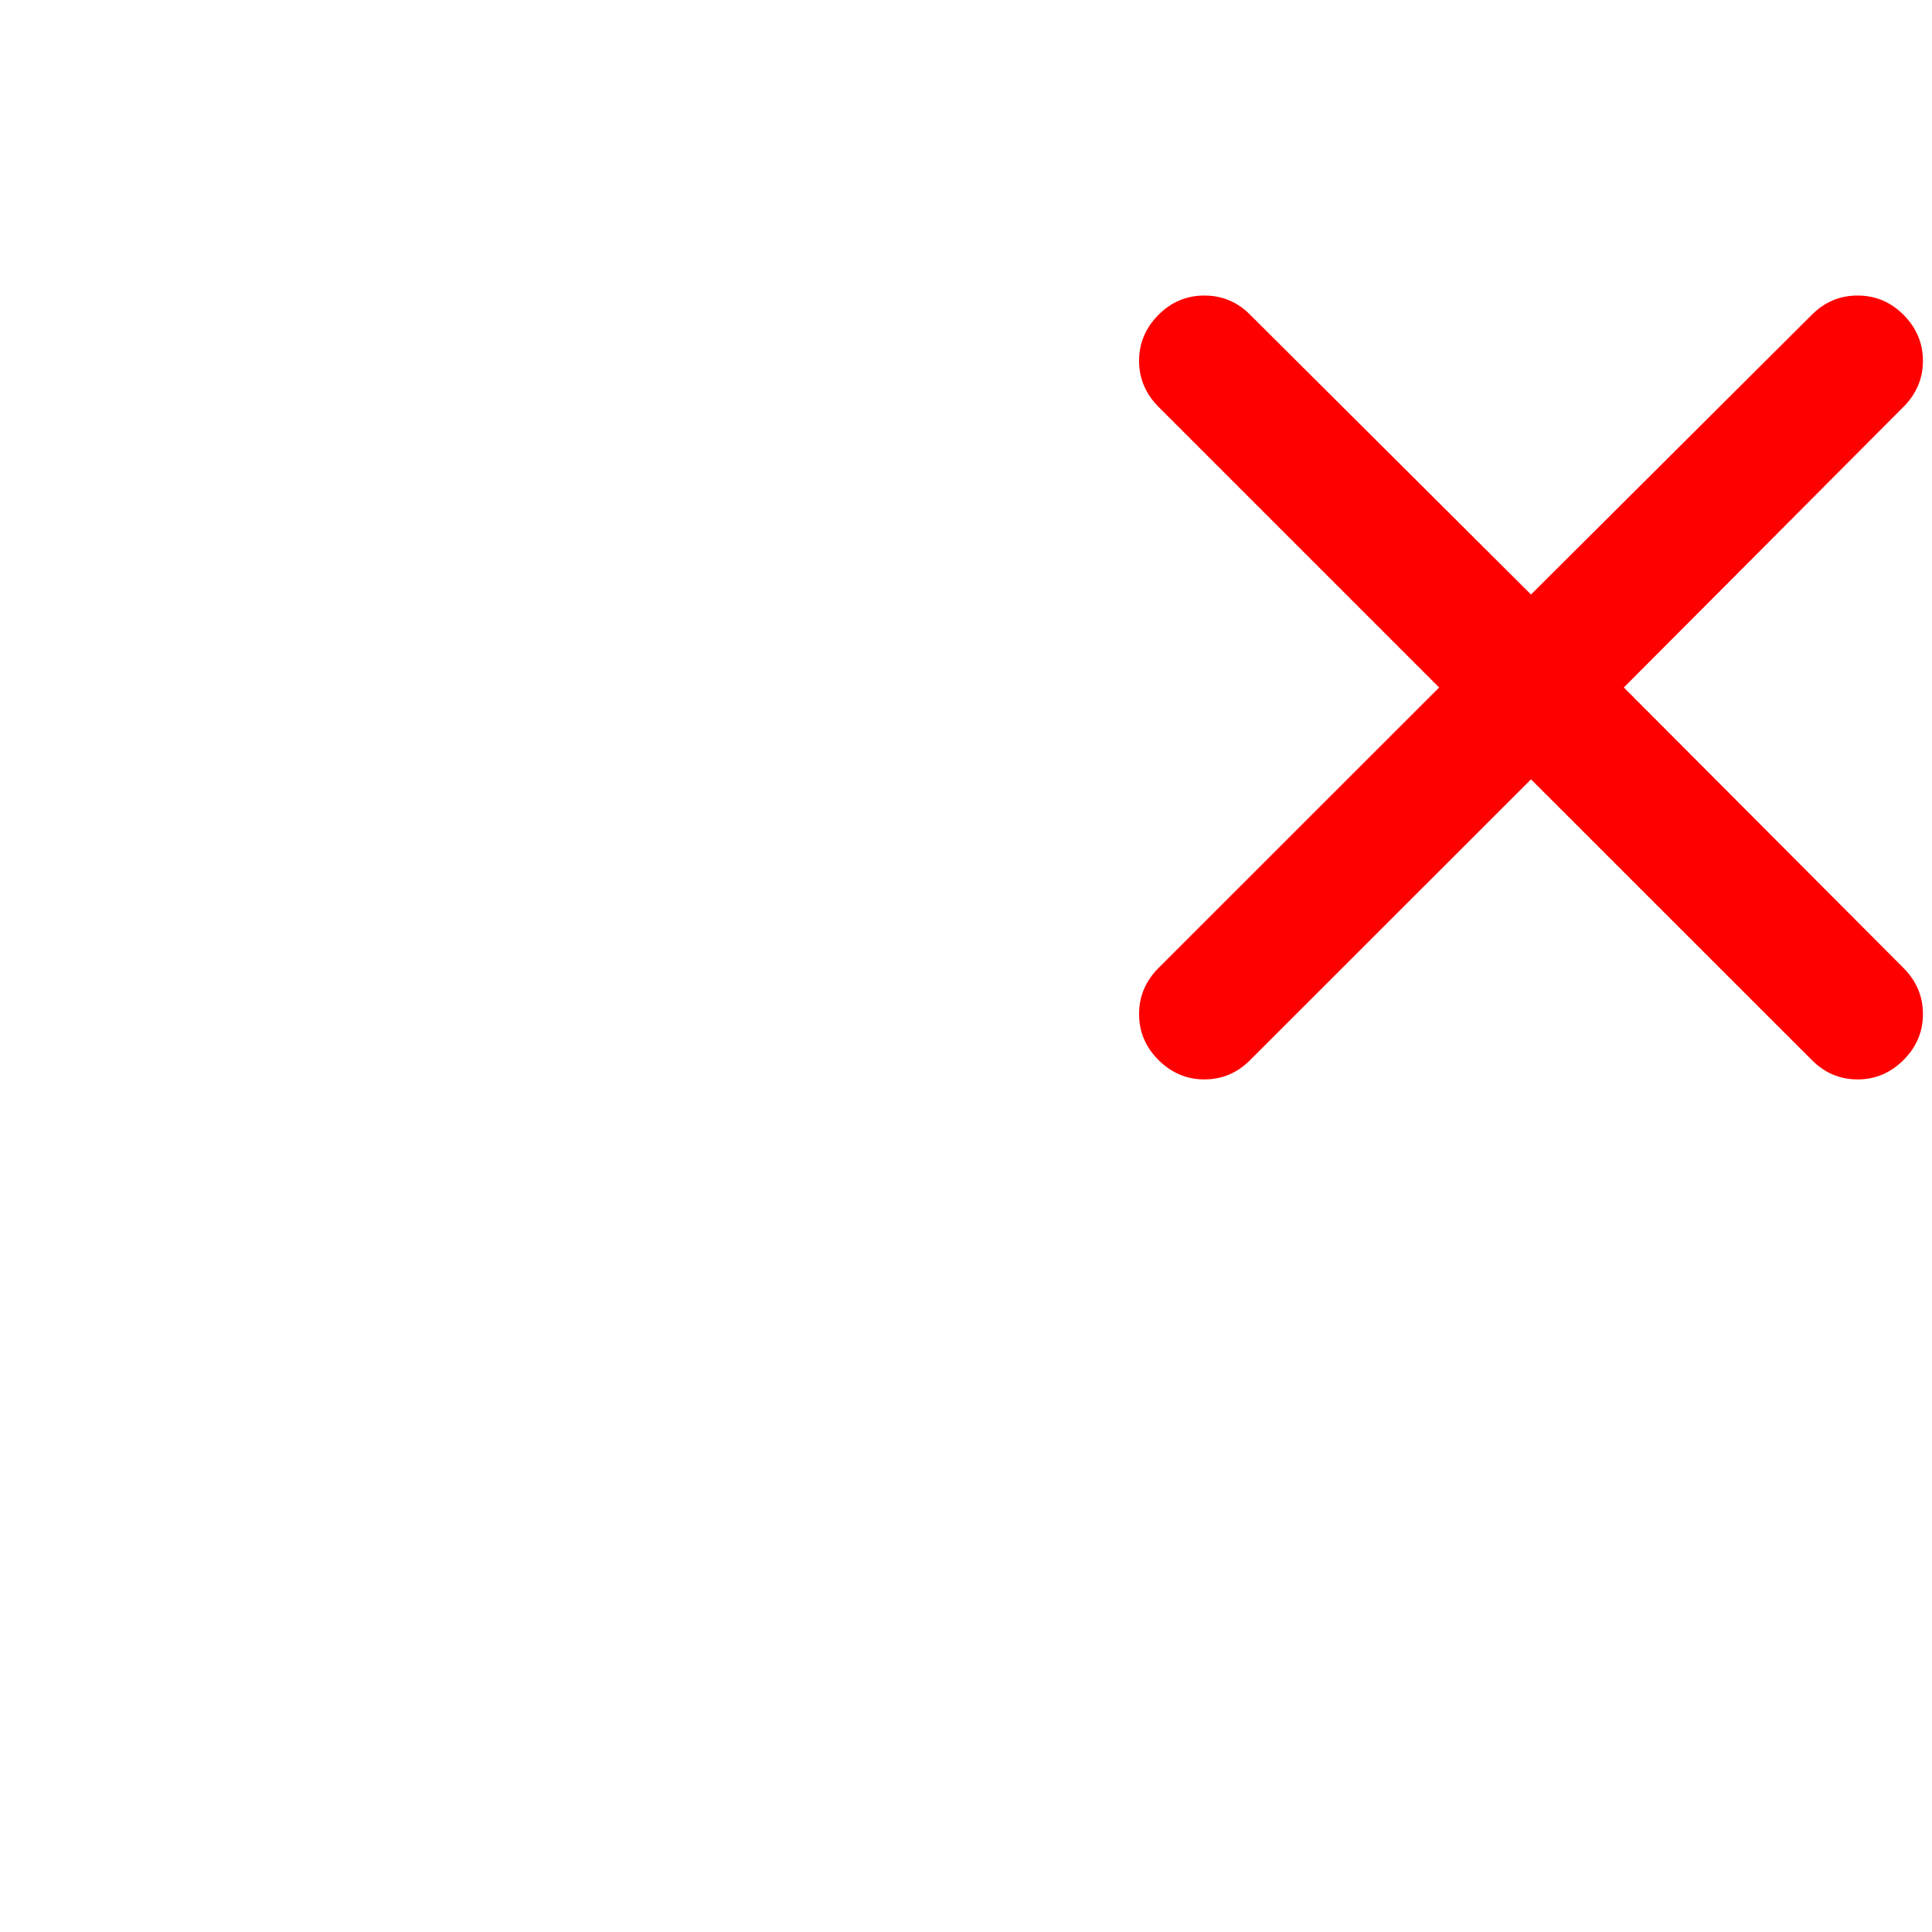
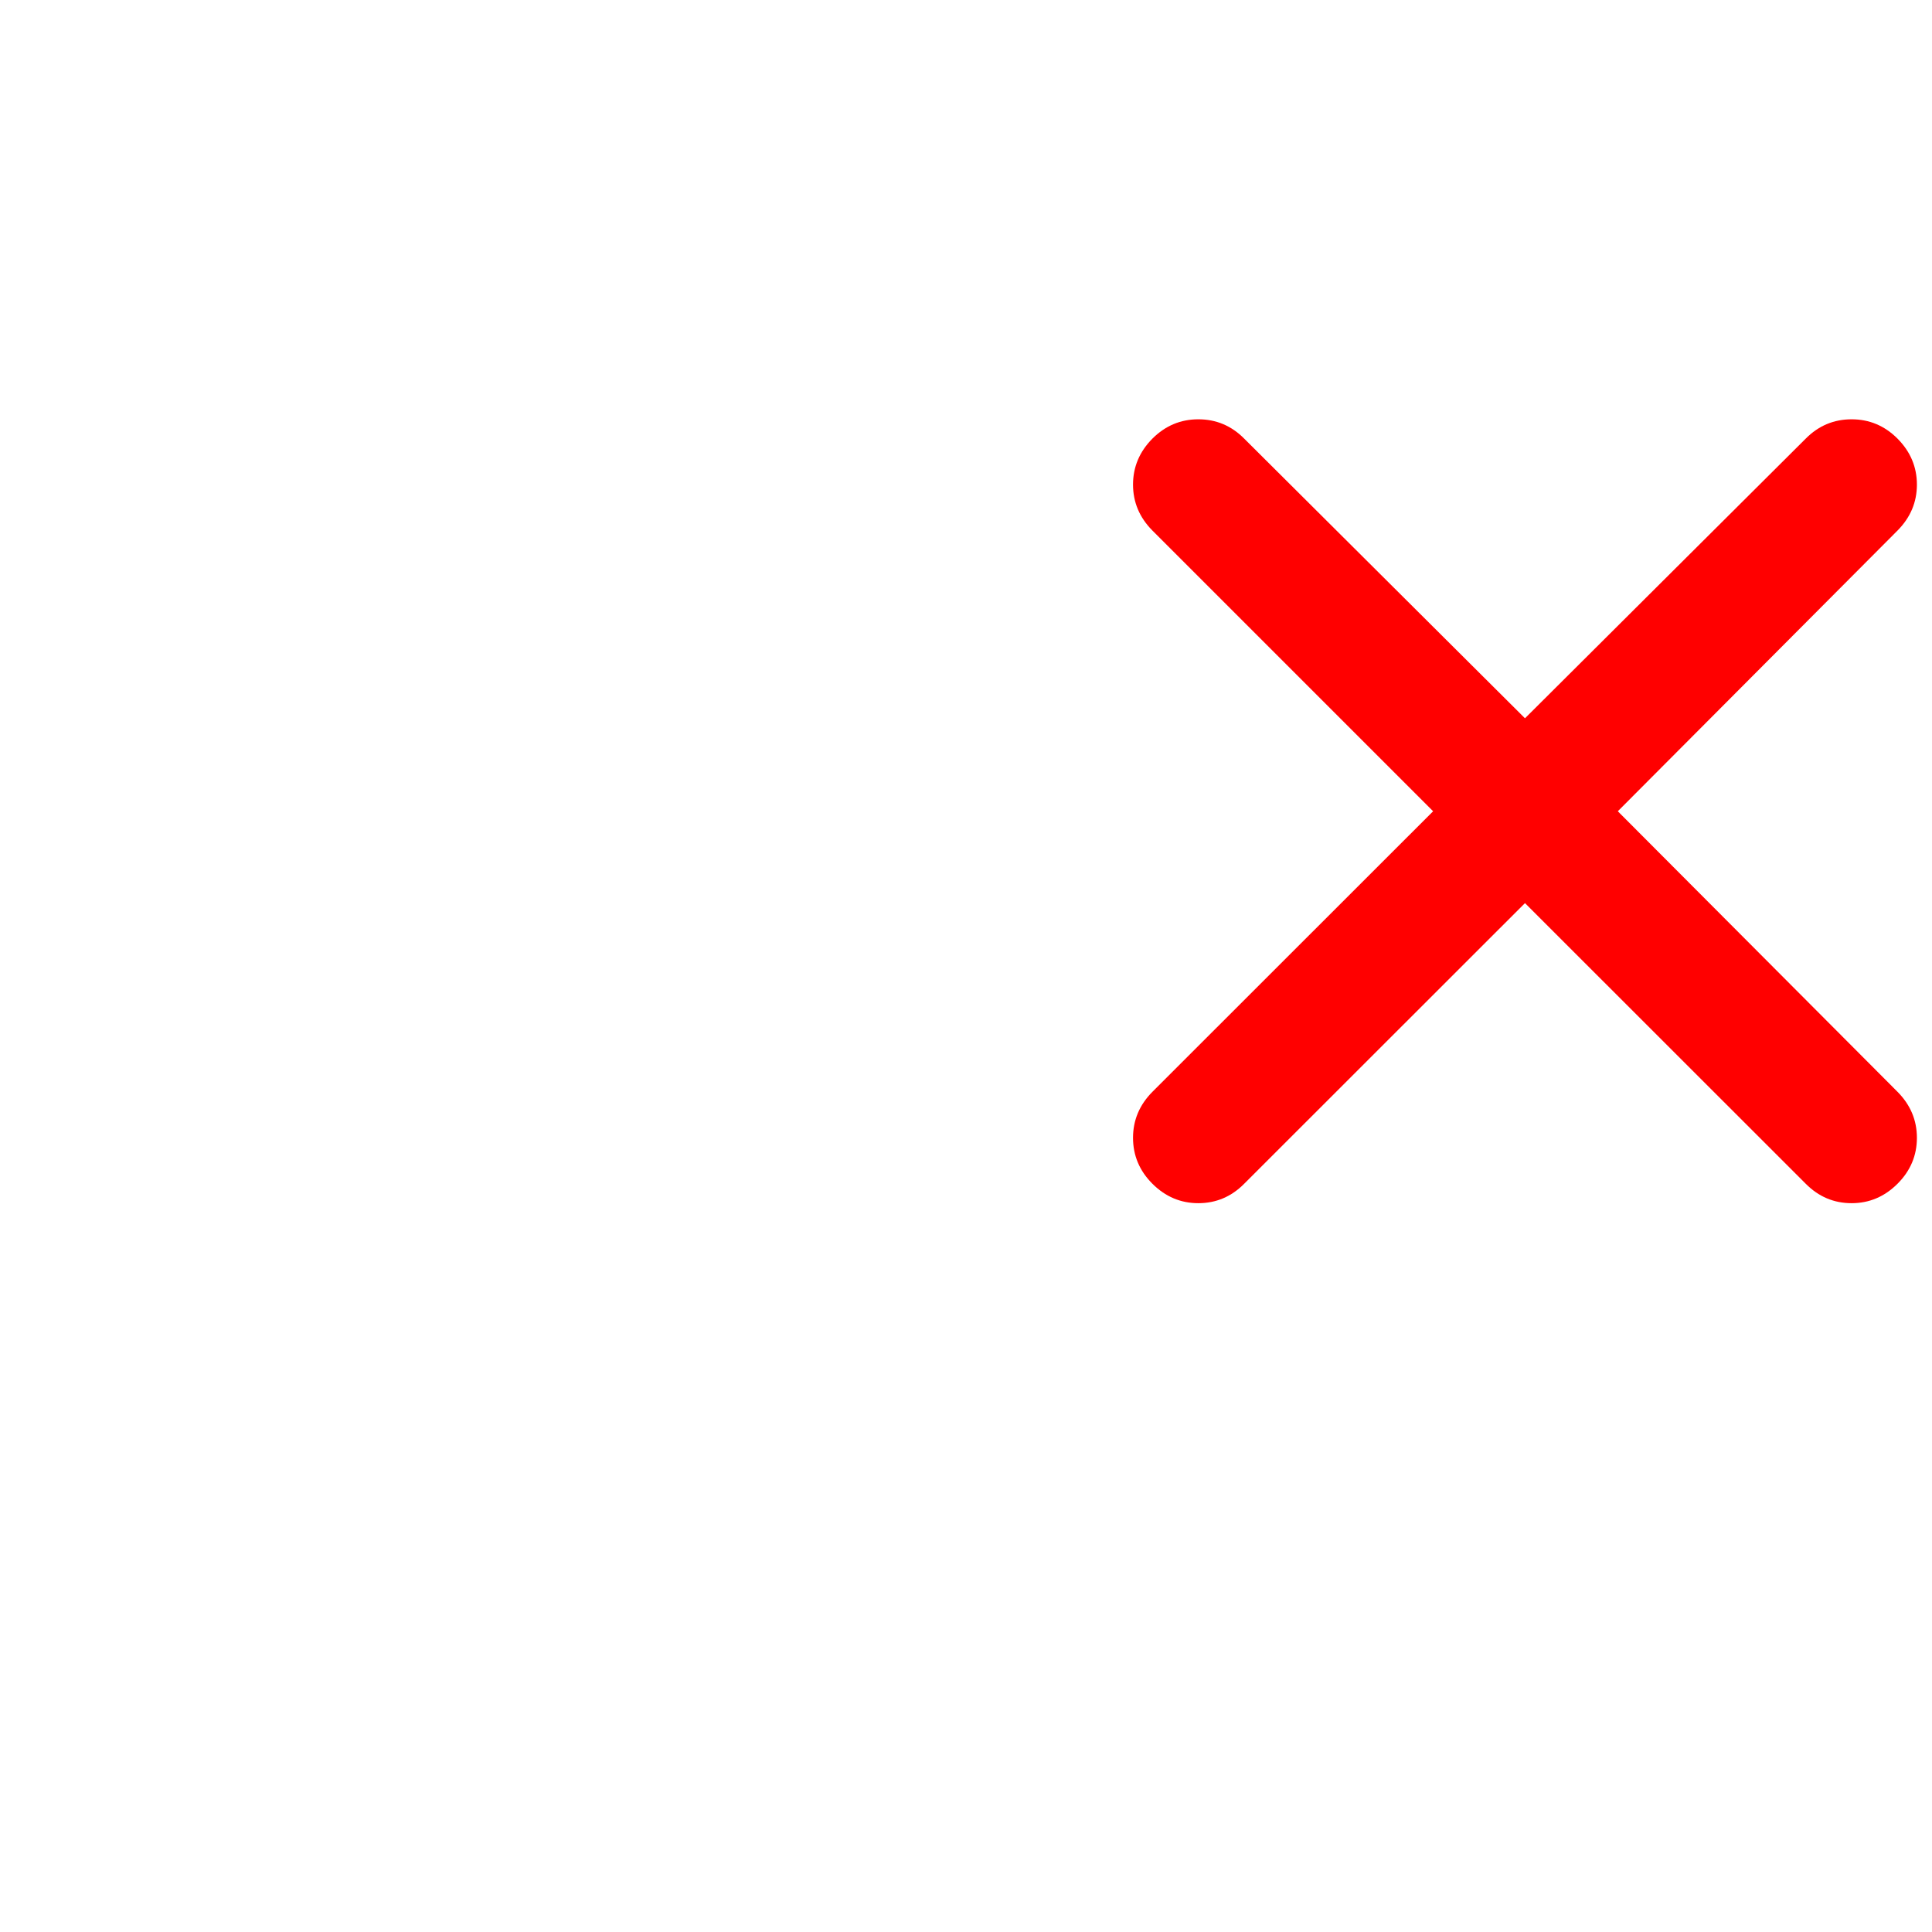
<svg xmlns="http://www.w3.org/2000/svg" viewBox="0 0 64 64">
-   <path d="M 13.377 35.096 L 6.086 35.096 C 5.262 35.096 4.479 34.934 3.741 34.617 C 3.002 34.301 2.349 33.862 1.789 33.303 C 1.229 32.743 0.791 32.093 0.475 31.351 C 0.158 30.608 0 29.825 0 29.002 L 0 16.814 C 0 15.99 0.158 15.207 0.475 14.464 C 0.791 13.726 1.229 13.077 1.789 12.517 C 2.349 11.957 3.002 11.519 3.741 11.198 C 4.479 10.882 5.262 10.719 6.086 10.719 L 13.377 10.719 L 23.204 0.856 C 23.5 0.556 23.833 0.337 24.202 0.199 C 24.571 0.065 24.957 0 25.358 0 C 26.227 0 26.949 0.284 27.529 0.856 C 28.109 1.424 28.401 2.142 28.401 3.011 L 28.401 42.809 C 28.401 43.231 28.32 43.62 28.162 43.981 C 28.004 44.338 27.785 44.663 27.496 44.947 C 27.212 45.235 26.884 45.458 26.515 45.617 C 26.145 45.771 25.76 45.856 25.358 45.856 C 24.514 45.856 23.796 45.556 23.204 44.963 L 13.377 35.096 Z M 24.344 40.33 L 24.344 5.453 L 15.629 14.18 C 15.227 14.586 14.748 14.785 14.201 14.785 L 6.086 14.785 C 5.538 14.785 5.059 14.988 4.658 15.389 C 4.256 15.791 4.057 16.266 4.057 16.814 L 4.057 29.002 C 4.057 29.554 4.256 30.028 4.658 30.434 C 5.059 30.832 5.538 31.03 6.086 31.03 L 14.201 31.03 C 14.748 31.03 15.227 31.237 15.629 31.639 L 24.344 40.33 Z" style="fill: rgb(255, 255, 255);" />
-   <path d="M 50.717 25.817 L 41.417 35.112 C 40.991 35.542 40.484 35.757 39.896 35.757 C 39.311 35.757 38.804 35.542 38.374 35.112 C 37.948 34.686 37.733 34.179 37.733 33.591 C 37.733 33.006 37.948 32.499 38.374 32.069 L 47.674 22.774 L 38.374 13.474 C 37.948 13.044 37.733 12.537 37.733 11.953 C 37.733 11.369 37.948 10.861 38.374 10.431 C 38.804 10.001 39.311 9.79 39.896 9.79 C 40.484 9.79 40.991 10.001 41.417 10.431 L 50.717 19.694 L 60.016 10.431 C 60.442 10.001 60.949 9.79 61.537 9.79 C 62.122 9.79 62.629 10.001 63.059 10.431 C 63.485 10.861 63.7 11.369 63.7 11.953 C 63.7 12.537 63.485 13.044 63.059 13.474 L 53.792 22.774 L 63.059 32.069 C 63.485 32.499 63.7 33.006 63.7 33.591 C 63.7 34.179 63.485 34.686 63.059 35.112 C 62.629 35.542 62.122 35.757 61.537 35.757 C 60.949 35.757 60.442 35.542 60.016 35.112 L 50.717 25.817 Z" style="fill: rgb(255, 0, 0);" />
+   <path d="M 13.188 39.016 L 6 39.016 C 5.188 39.016 4.416 38.856 3.688 38.544 C 2.96 38.232 2.316 37.8 1.764 37.248 C 1.212 36.696 0.78 36.056 0.468 35.324 C 0.156 34.592 0 33.82 0 33.008 L 0 20.992 C 0 20.18 0.156 19.408 0.468 18.676 C 0.78 17.948 1.212 17.308 1.764 16.756 C 2.316 16.204 2.96 15.772 3.688 15.456 C 4.416 15.144 5.188 14.984 6 14.984 L 13.188 14.984 L 22.876 5.26 C 23.168 4.964 23.496 4.748 23.86 4.612 C 24.224 4.48 24.604 4.416 25 4.416 C 25.856 4.416 26.568 4.696 27.14 5.26 C 27.712 5.82 28 6.528 28 7.384 L 28 46.62 C 28 47.036 27.92 47.42 27.764 47.776 C 27.608 48.128 27.392 48.448 27.108 48.728 C 26.828 49.012 26.504 49.232 26.14 49.388 C 25.776 49.54 25.396 49.624 25 49.624 C 24.168 49.624 23.46 49.328 22.876 48.744 L 13.188 39.016 Z M 24 44.176 L 24 9.792 L 15.408 18.396 C 15.012 18.796 14.54 18.992 14 18.992 L 6 18.992 C 5.46 18.992 4.988 19.192 4.592 19.588 C 4.196 19.984 4 20.452 4 20.992 L 4 33.008 C 4 33.552 4.196 34.02 4.592 34.42 C 4.988 34.812 5.46 35.008 6 35.008 L 14 35.008 C 14.54 35.008 15.012 35.212 15.408 35.608 L 24 44.176 Z" style="fill: rgb(255, 255, 255);" />
+   <path d="M 50.517 29.917 L 41.217 39.212 C 40.791 39.642 40.284 39.857 39.696 39.857 C 39.111 39.857 38.604 39.642 38.174 39.212 C 37.748 38.786 37.533 38.279 37.533 37.691 C 37.533 37.106 37.748 36.599 38.174 36.169 L 47.474 26.874 L 38.174 17.574 C 37.748 17.144 37.533 16.637 37.533 16.053 C 37.533 15.469 37.748 14.961 38.174 14.531 C 38.604 14.101 39.111 13.89 39.696 13.89 C 40.284 13.89 40.791 14.101 41.217 14.531 L 50.517 23.794 L 59.816 14.531 C 60.242 14.101 60.749 13.89 61.337 13.89 C 61.922 13.89 62.429 14.101 62.859 14.531 C 63.285 14.961 63.5 15.469 63.5 16.053 C 63.5 16.637 63.285 17.144 62.859 17.574 L 53.592 26.874 L 62.859 36.169 C 63.285 36.599 63.5 37.106 63.5 37.691 C 63.5 38.279 63.285 38.786 62.859 39.212 C 62.429 39.642 61.922 39.857 61.337 39.857 C 60.749 39.857 60.242 39.642 59.816 39.212 L 50.517 29.917 Z" style="fill: rgb(255, 0, 0);" />
</svg>
